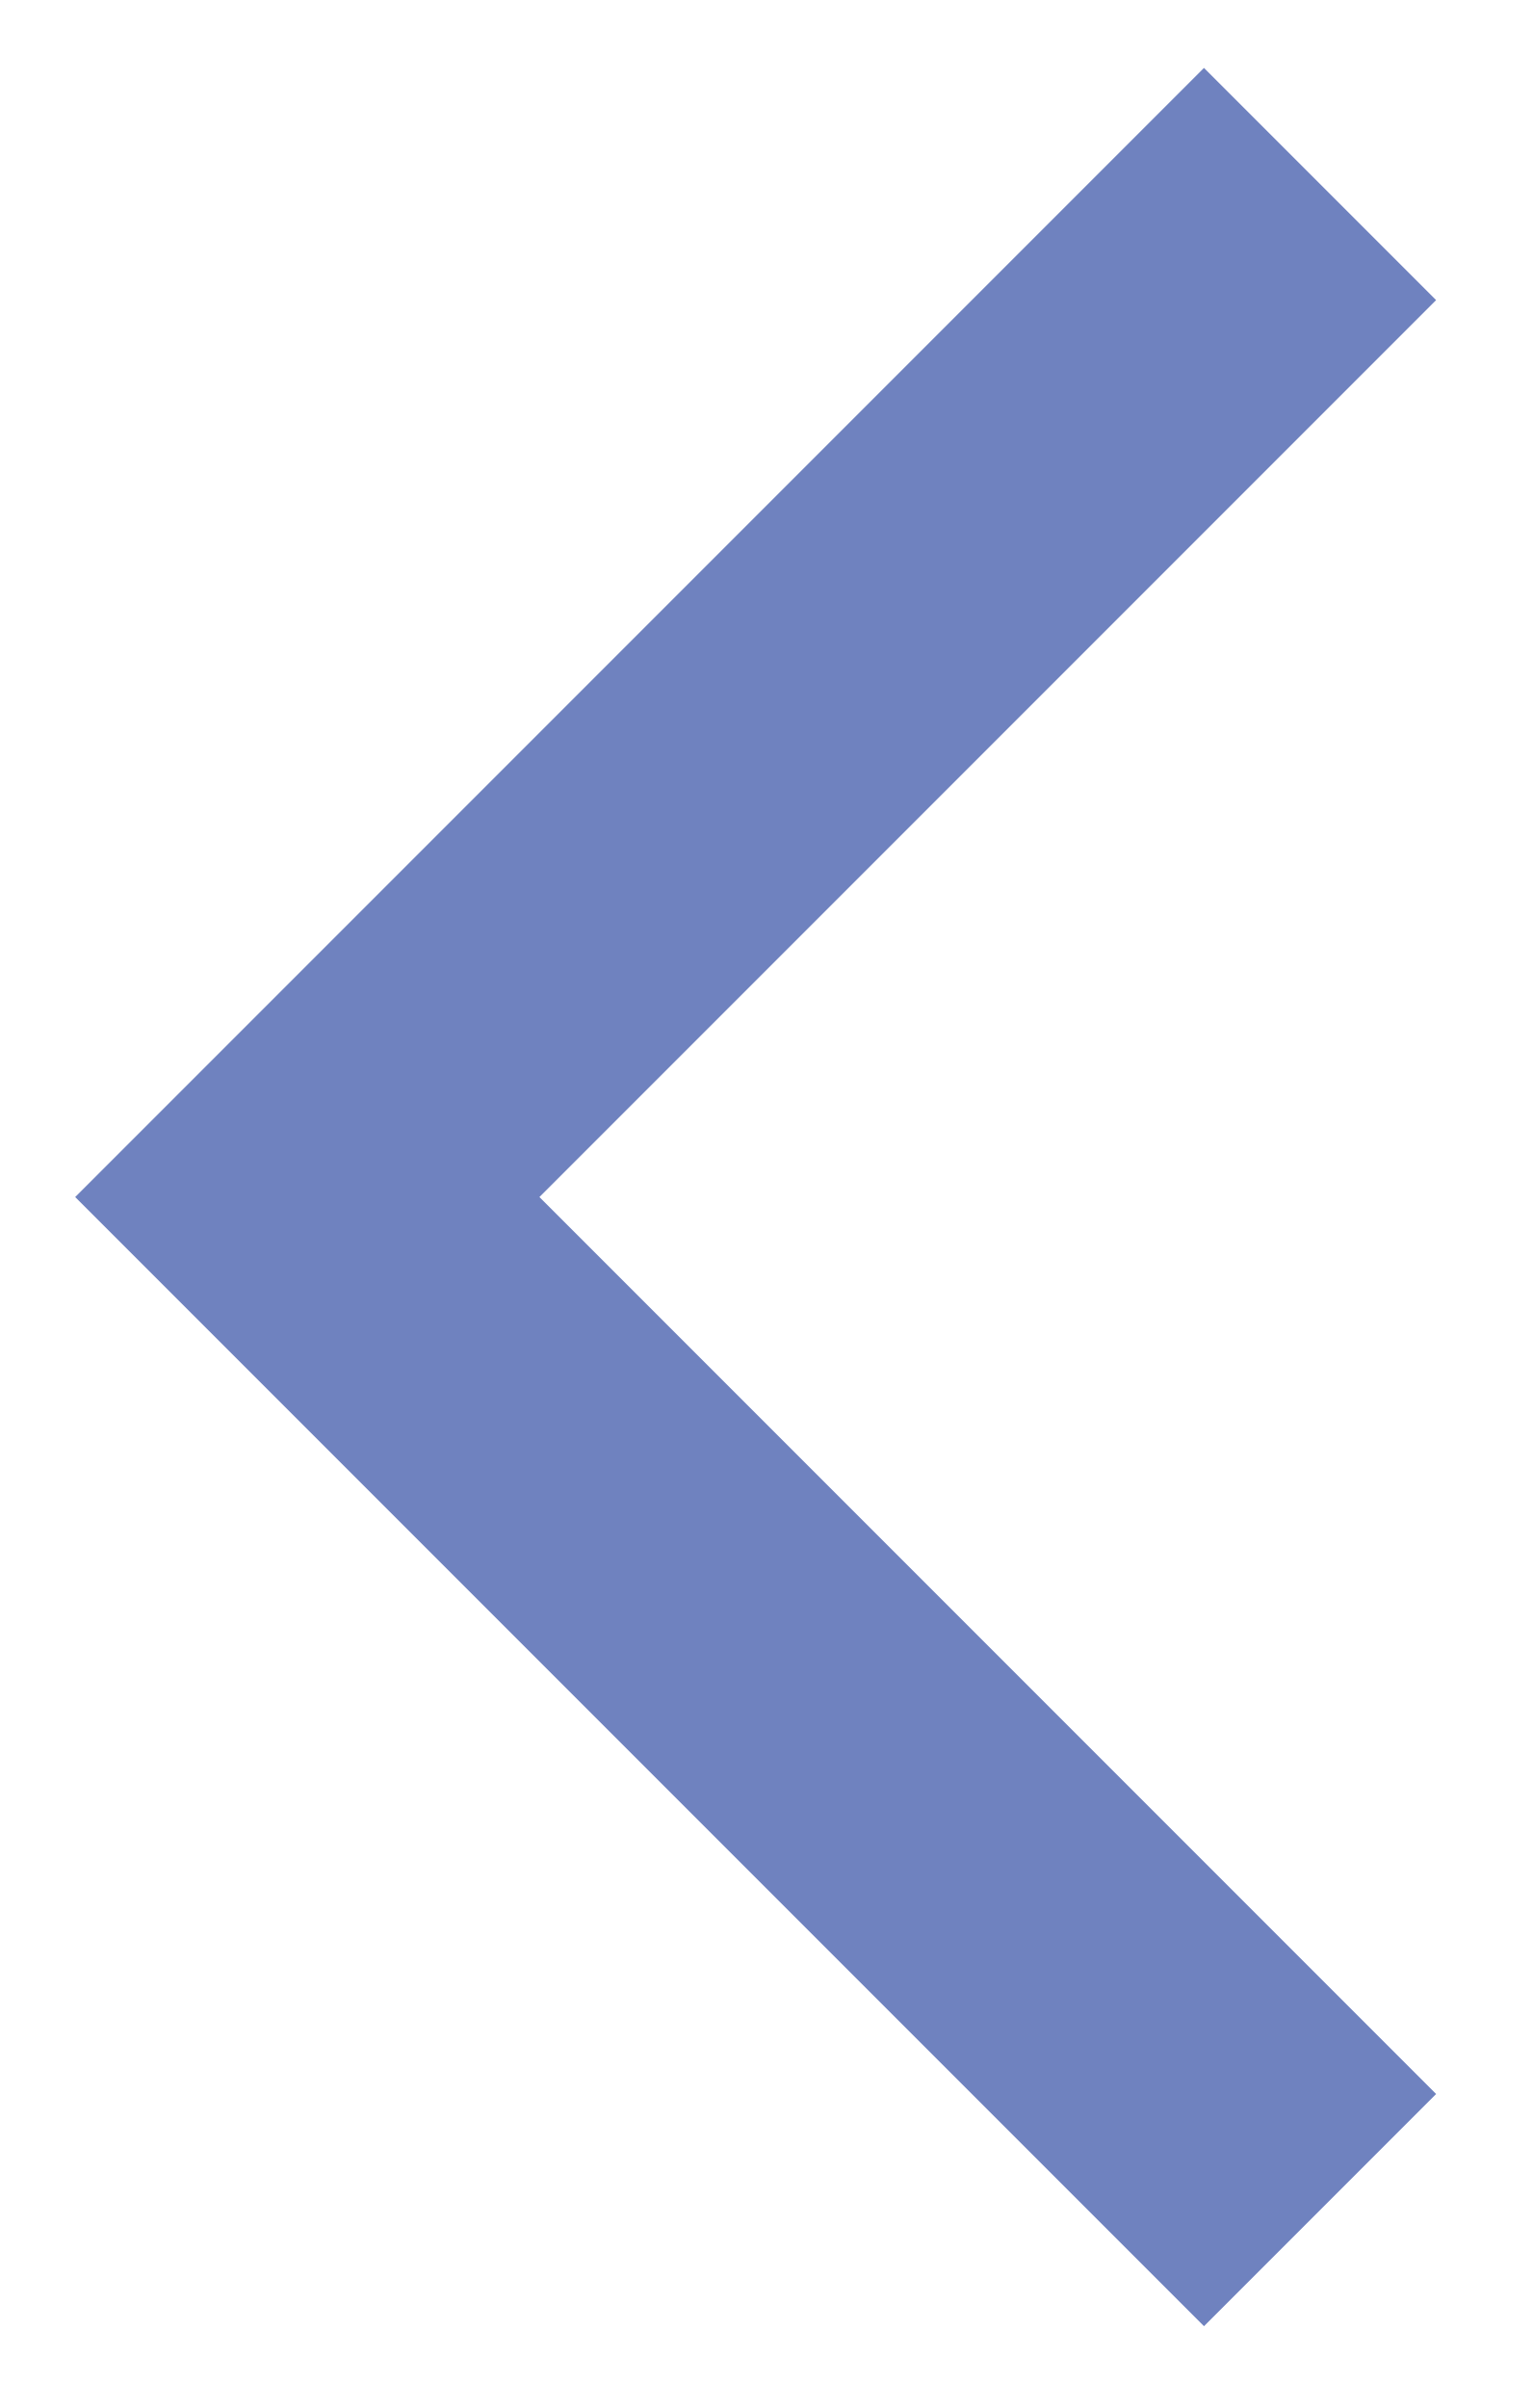
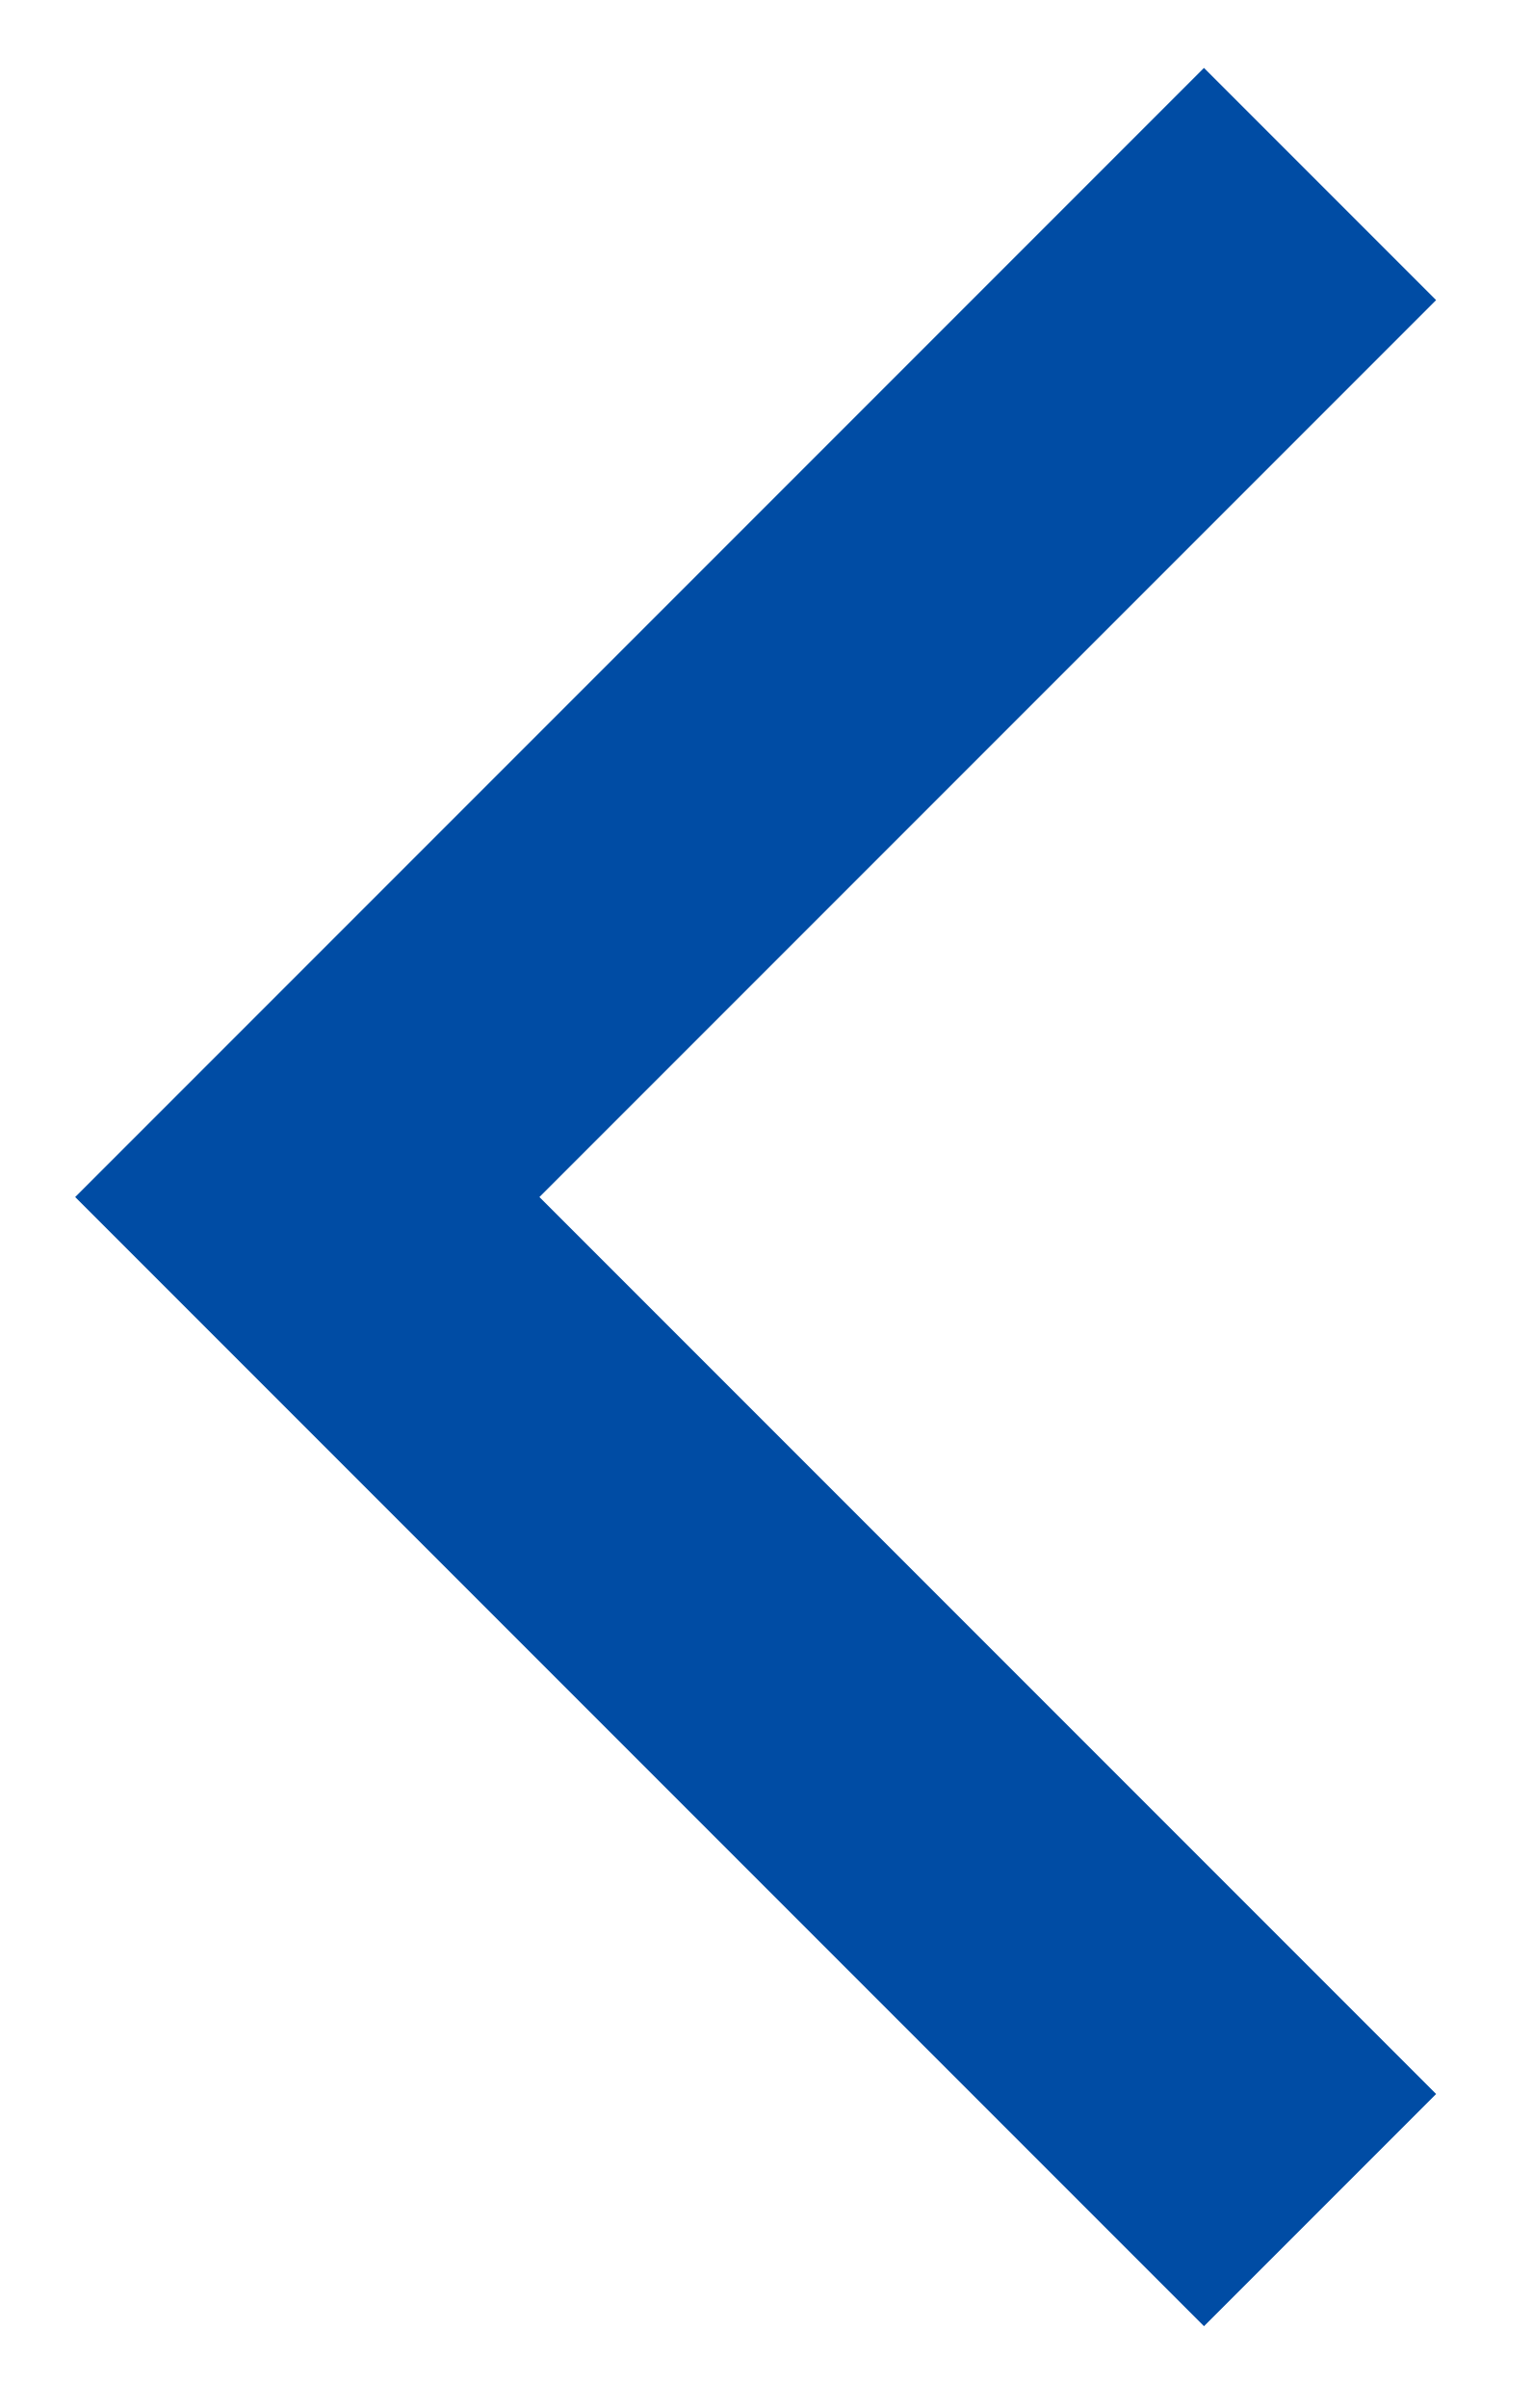
<svg xmlns="http://www.w3.org/2000/svg" width="14px" height="22px" viewBox="0 0 14 22" version="1.1">
  <defs />
  <g id="Page-1" stroke="none" stroke-width="1" fill="none" fill-rule="evenodd">
-     <g id="video-slider-right-arrow" transform="translate(12, 11) scale(-1, 1) translate(-12, -11) translate(2, 1)" stroke-width="3" stroke="#6F82BF">
+     <g id="video-slider-right-arrow" transform="translate(12, 11) scale(-1, 1) translate(-12, -11) translate(2, 1)" stroke-width="3" stroke="#004ca4">
      <polyline id="Rectangle-6" transform="translate(9.936292, 9.936291) rotate(45) translate(-9.936292, -9.936291) " points="3.392 3.392 16.481 3.392 16.481 16.481" />
    </g>
  </g>
</svg>
